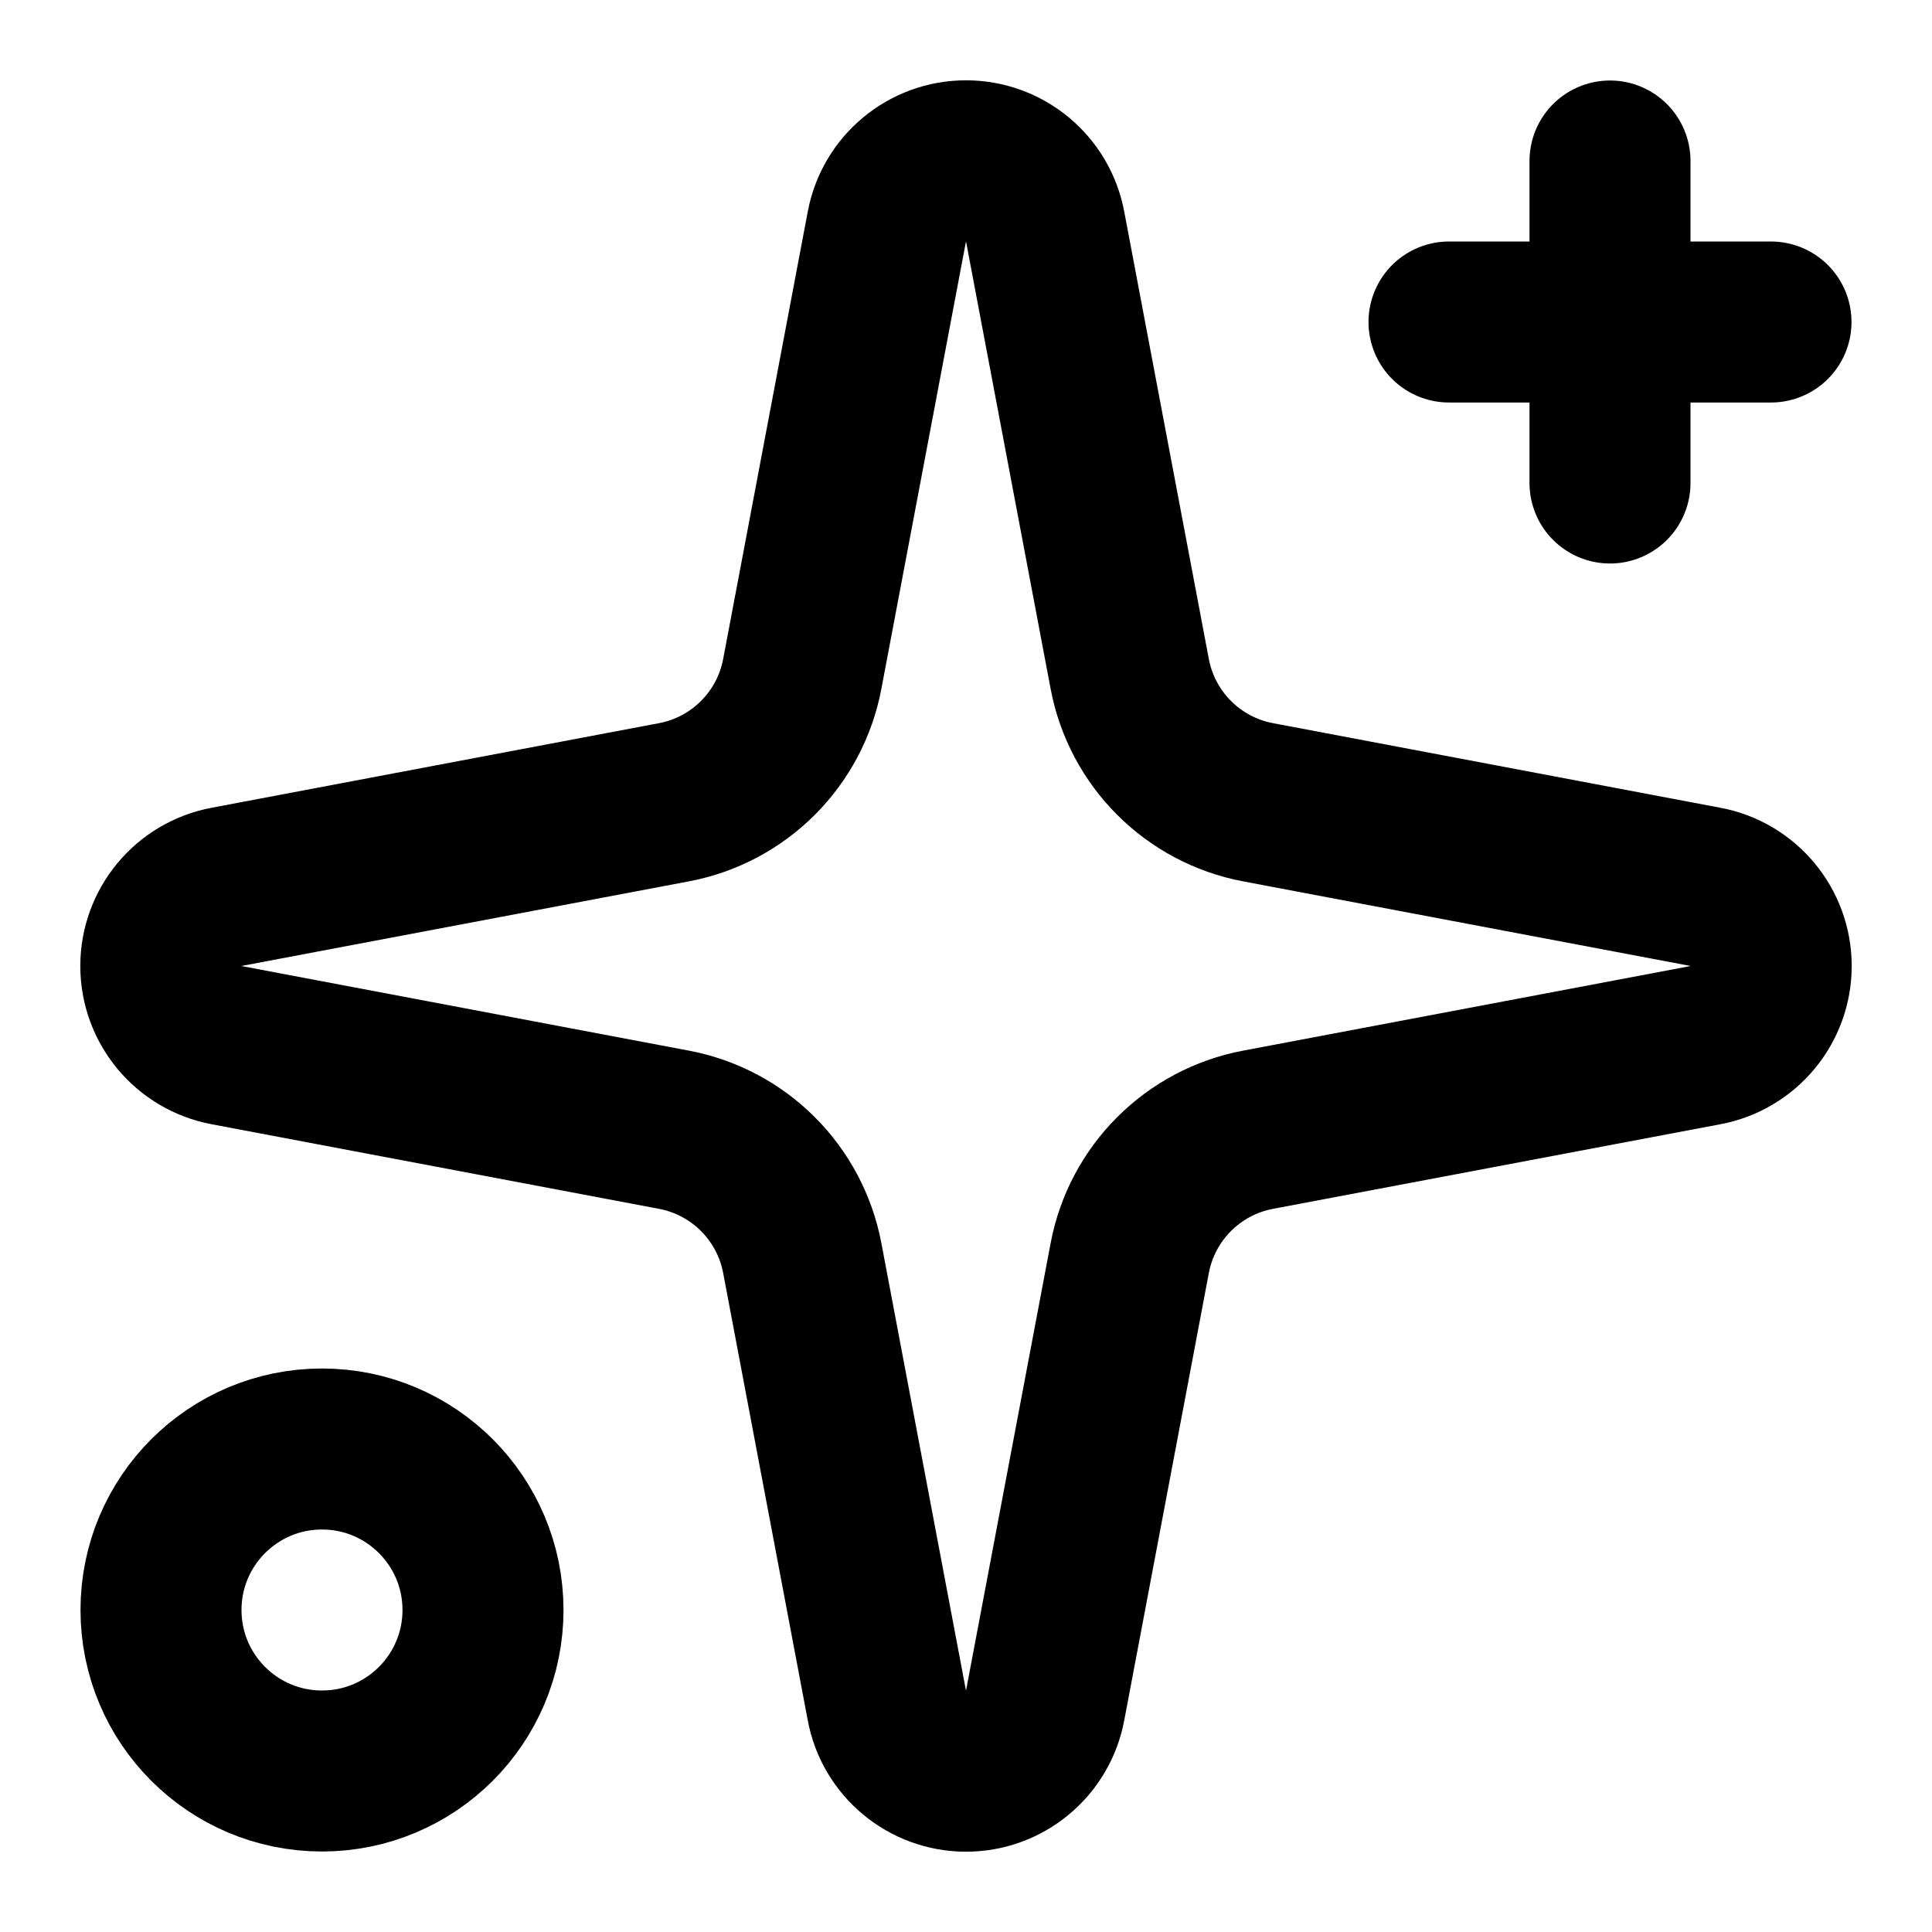
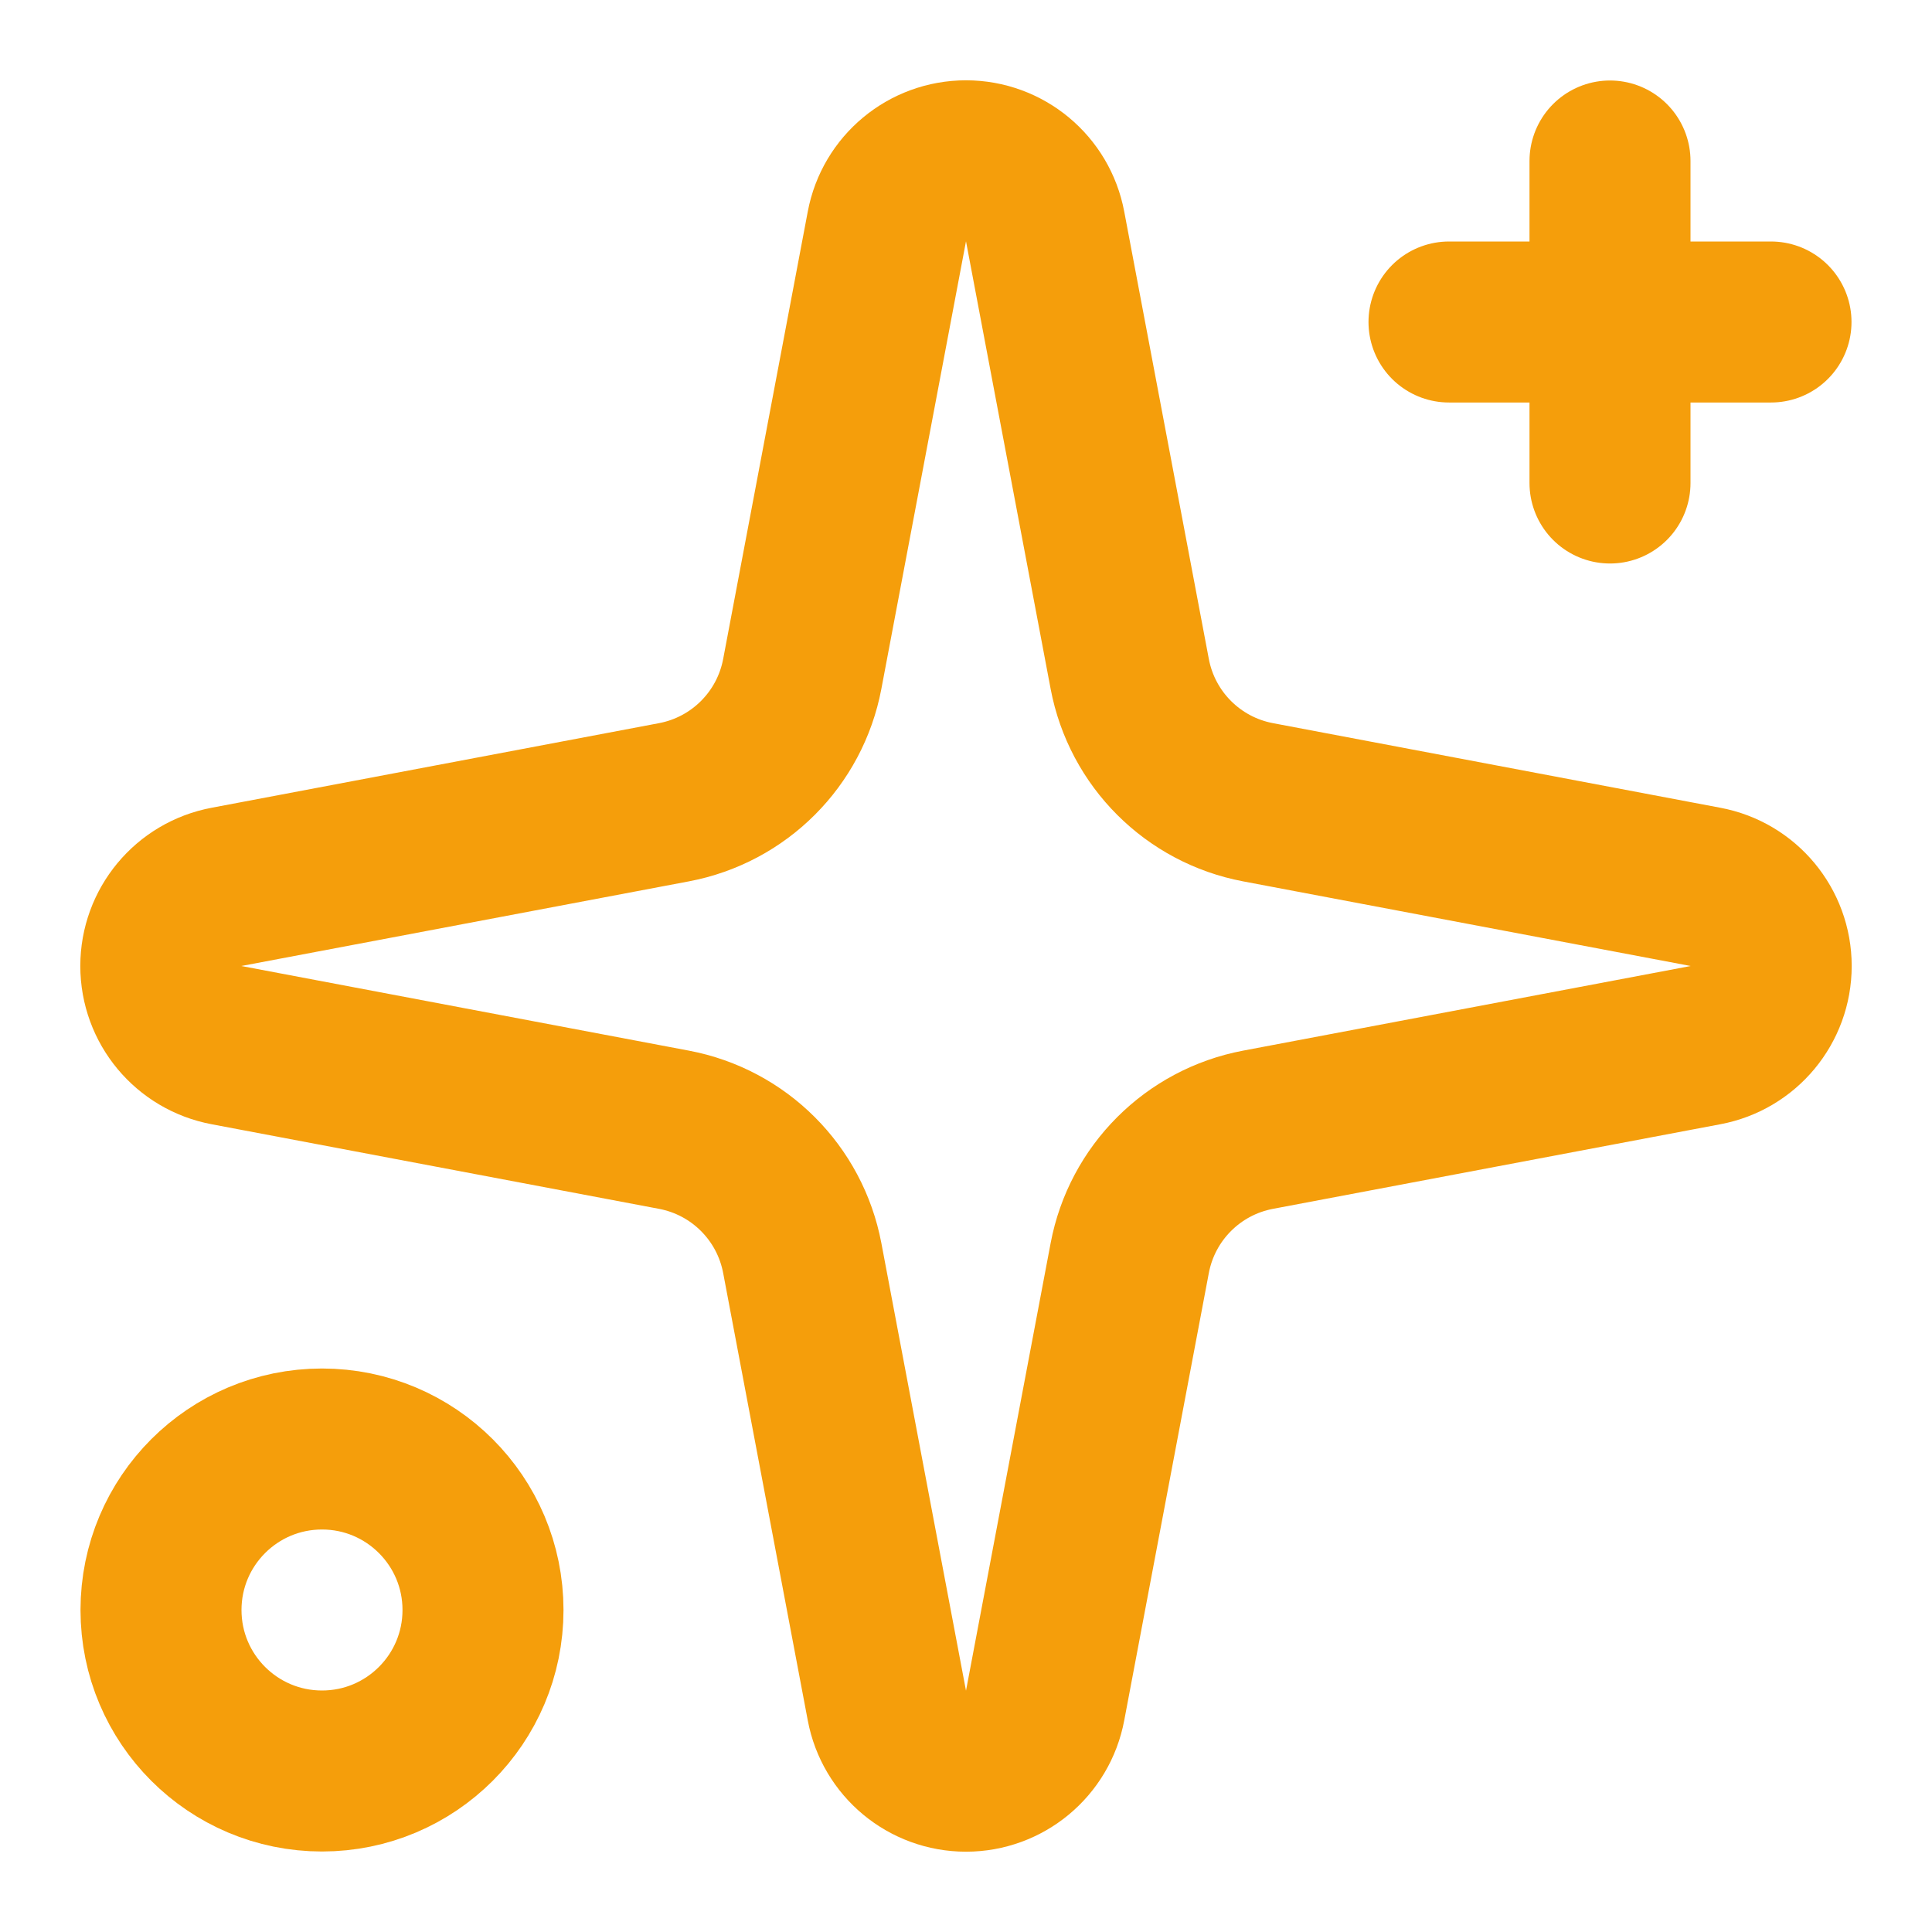
- <svg xmlns="http://www.w3.org/2000/svg" class="lucide lucide-sparkles" width="24" height="24" viewBox="0 0 24 24" fill="none" stroke="currentColor" stroke-width="2" stroke-linecap="round" stroke-linejoin="round">
+ <svg xmlns="http://www.w3.org/2000/svg" class="lucide lucide-sparkles" width="24" height="24" viewBox="0 0 24 24" fill="none" stroke="#f59e0b" stroke-width="2" stroke-linecap="round" stroke-linejoin="round">
  <path d="M11.017 2.814a1 1 0 0 1 1.966 0l1.051 5.558a2 2 0 0 0 1.594 1.594l5.558 1.051a1 1 0 0 1 0 1.966l-5.558 1.051a2 2 0 0 0-1.594 1.594l-1.051 5.558a1 1 0 0 1-1.966 0l-1.051-5.558a2 2 0 0 0-1.594-1.594l-5.558-1.051a1 1 0 0 1 0-1.966l5.558-1.051a2 2 0 0 0 1.594-1.594z" />
  <path d="M20 2v4" />
  <path d="M22 4h-4" />
  <circle cx="4" cy="20" r="2" />
</svg>
